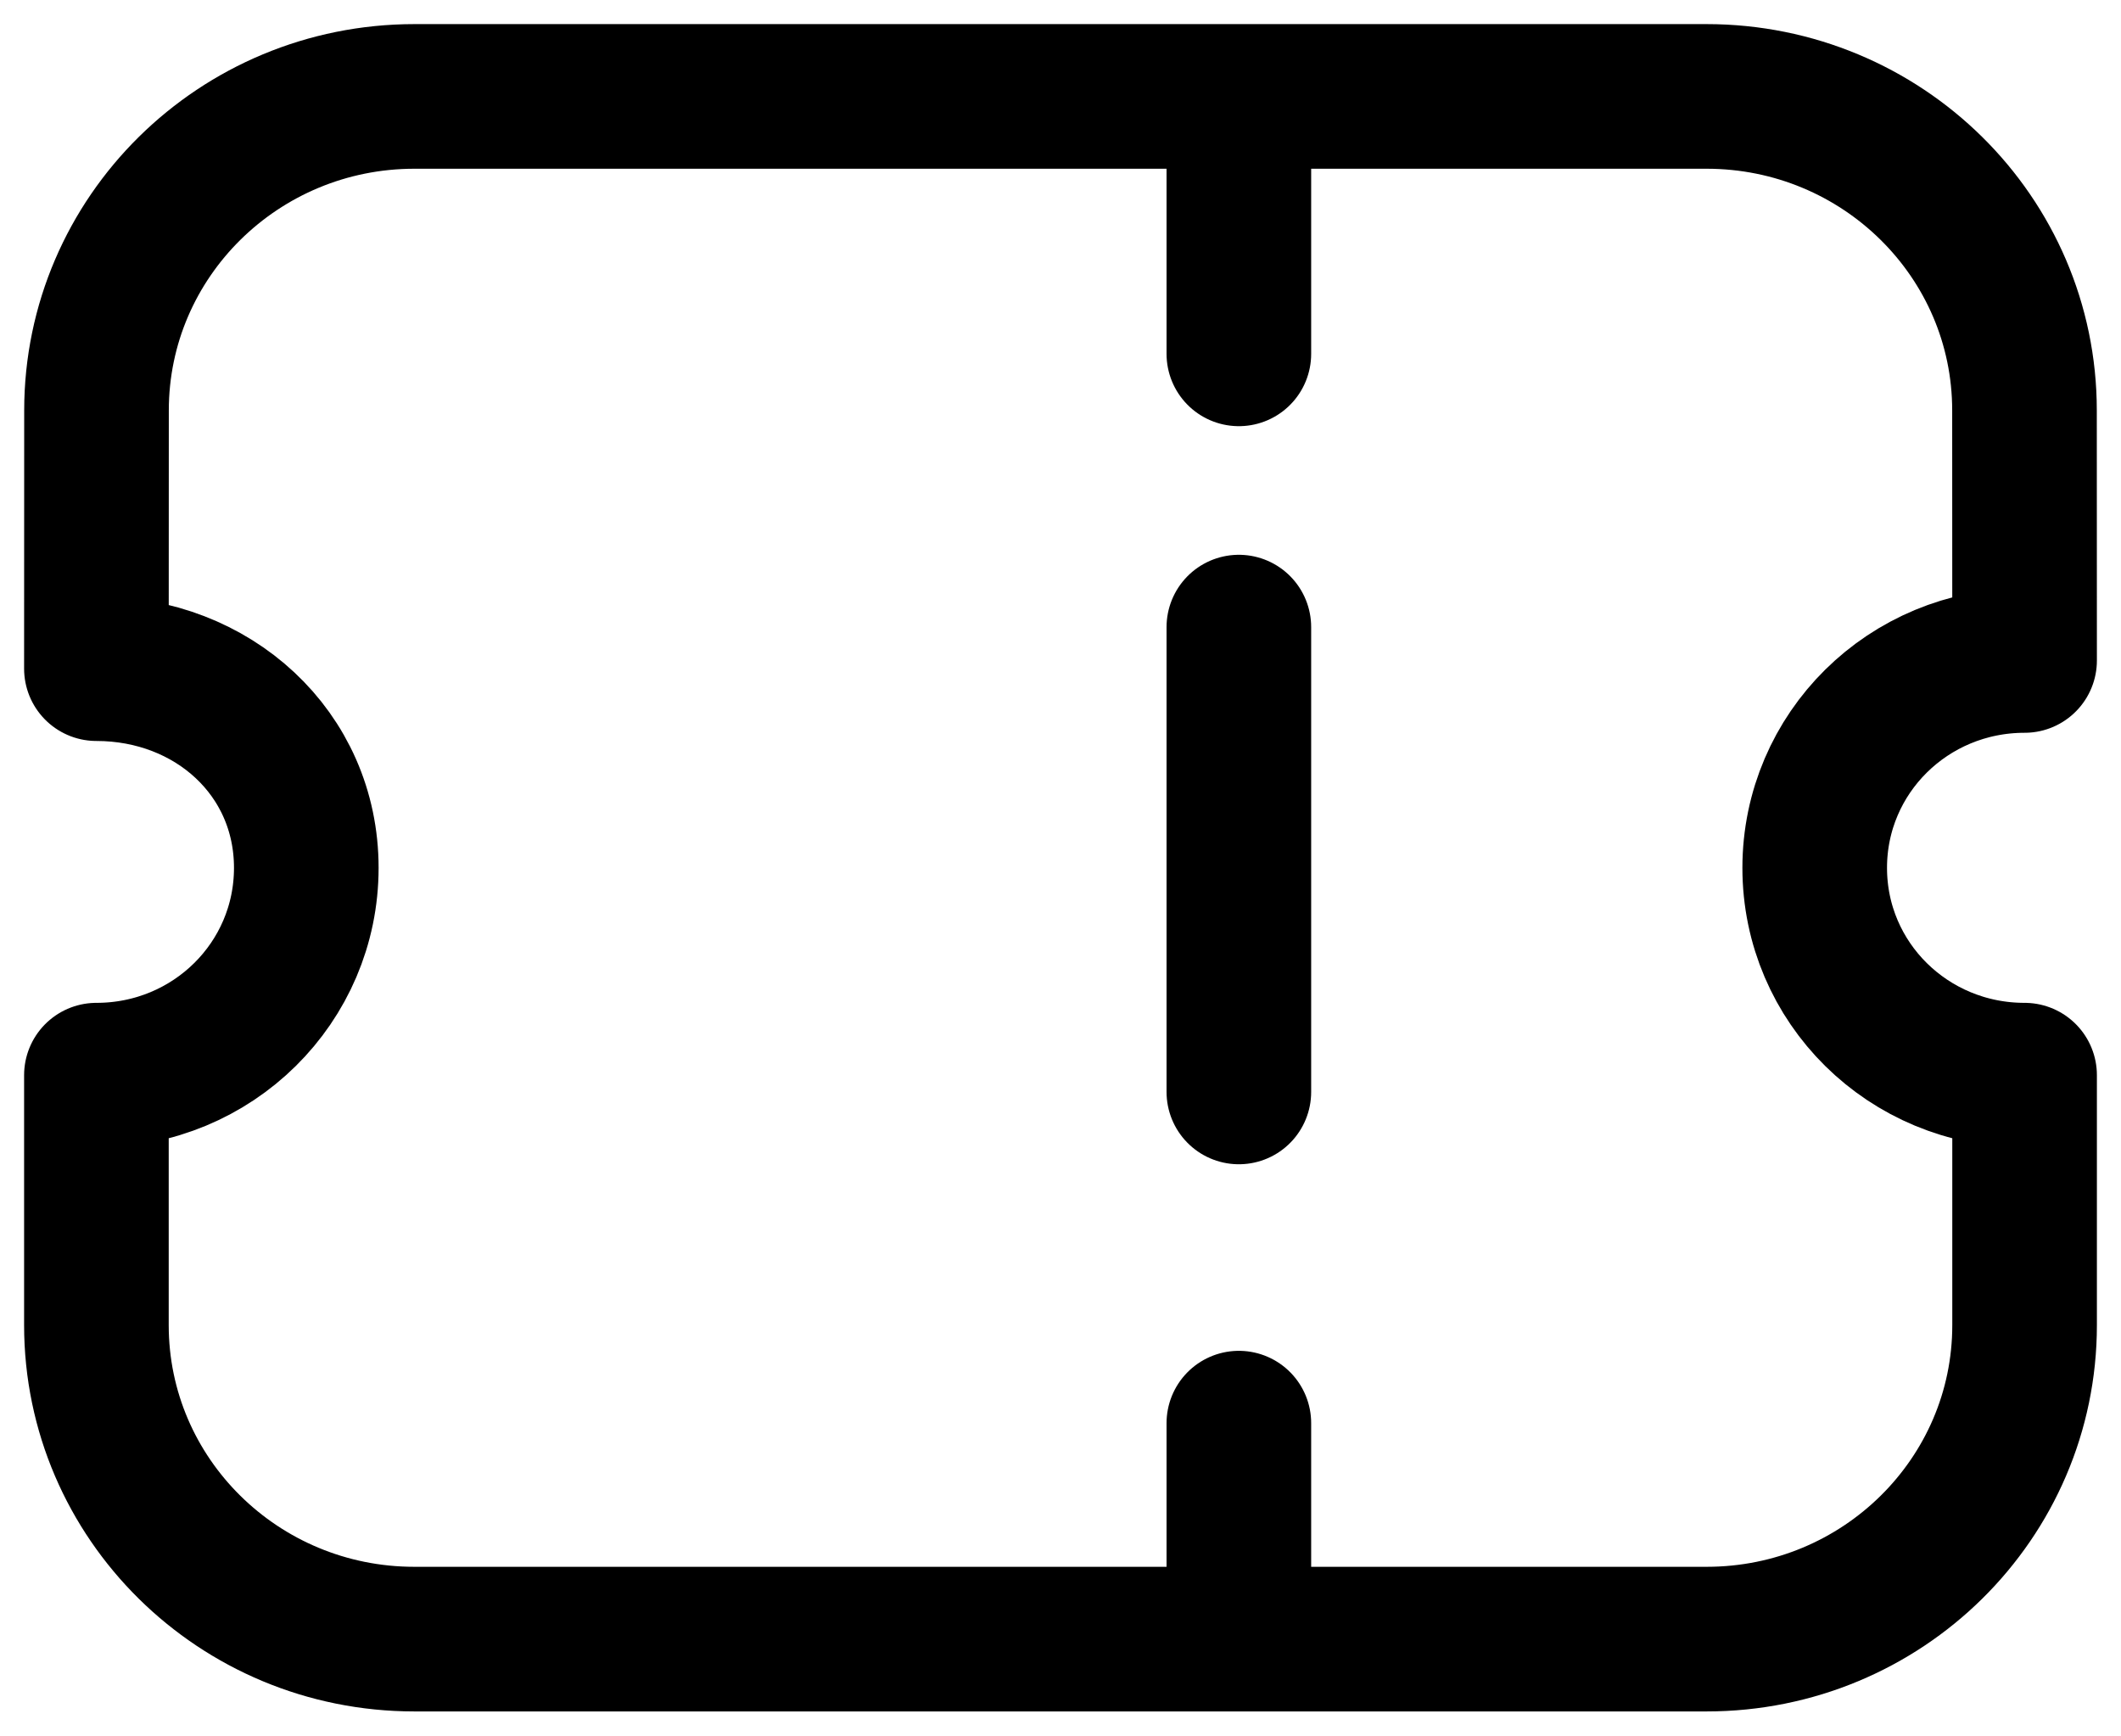
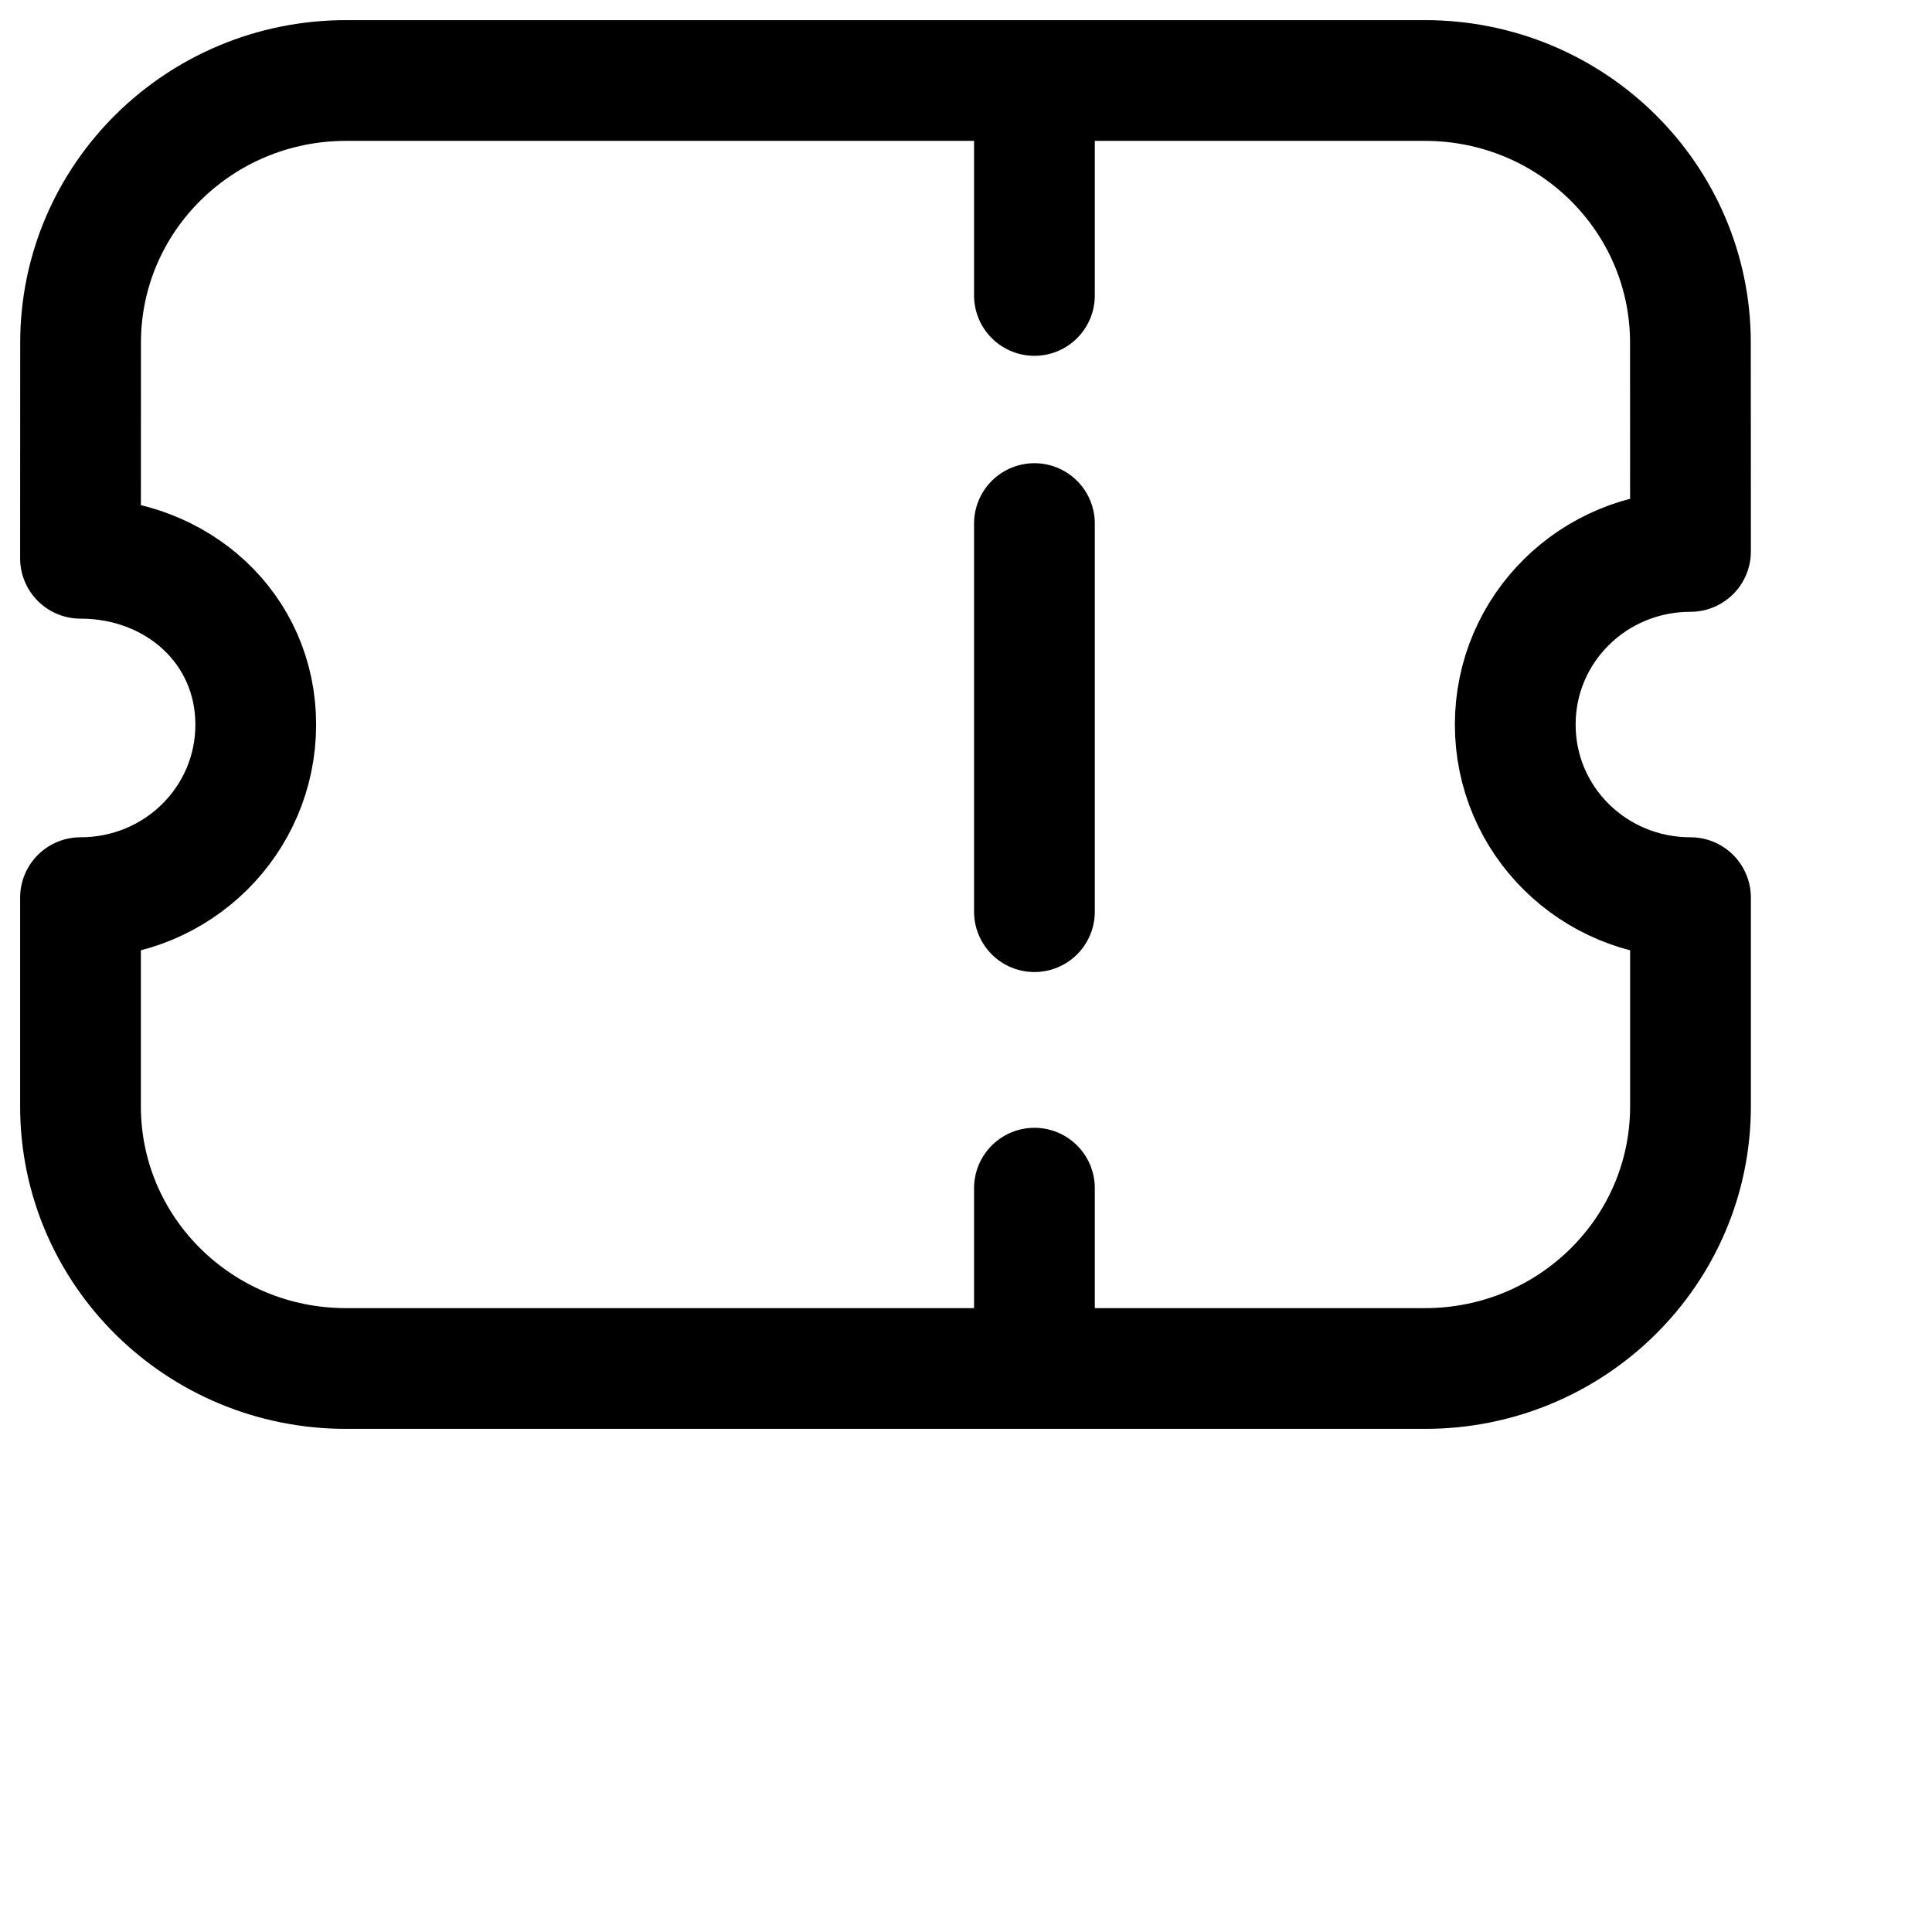
- <svg xmlns="http://www.w3.org/2000/svg" width="22" height="18" viewBox="0 0 22 18" fill="none">
+ <svg xmlns="http://www.w3.org/2000/svg" width="24" height="24" viewBox="0 0 24 24" fill="none">
  <path d="M12.85 1.25V3.67" stroke="currentColor" stroke-width="1.5" stroke-linecap="round" stroke-linejoin="round" />
  <path d="M12.85 14.76V16.784" stroke="currentColor" stroke-width="1.5" stroke-linecap="round" stroke-linejoin="round" />
  <path d="M12.85 11.325V6.504" stroke="currentColor" stroke-width="1.5" stroke-linecap="round" stroke-linejoin="round" />
  <path fill-rule="evenodd" clip-rule="evenodd" d="M17.702 17C19.524 17 21 15.543 21 13.743V11.151C19.794 11.151 18.823 10.192 18.823 9.001C18.823 7.81 19.794 6.85 21 6.85L20.999 4.257C20.999 2.457 19.522 1 17.701 1H4.299C2.478 1 1.001 2.457 1.001 4.257L1 6.935C2.206 6.935 3.177 7.81 3.177 9.001C3.177 10.192 2.206 11.151 1 11.151V13.743C1 15.543 2.476 17 4.298 17H17.702Z" stroke="currentColor" stroke-width="1.5" stroke-linecap="round" stroke-linejoin="round" />
</svg>
